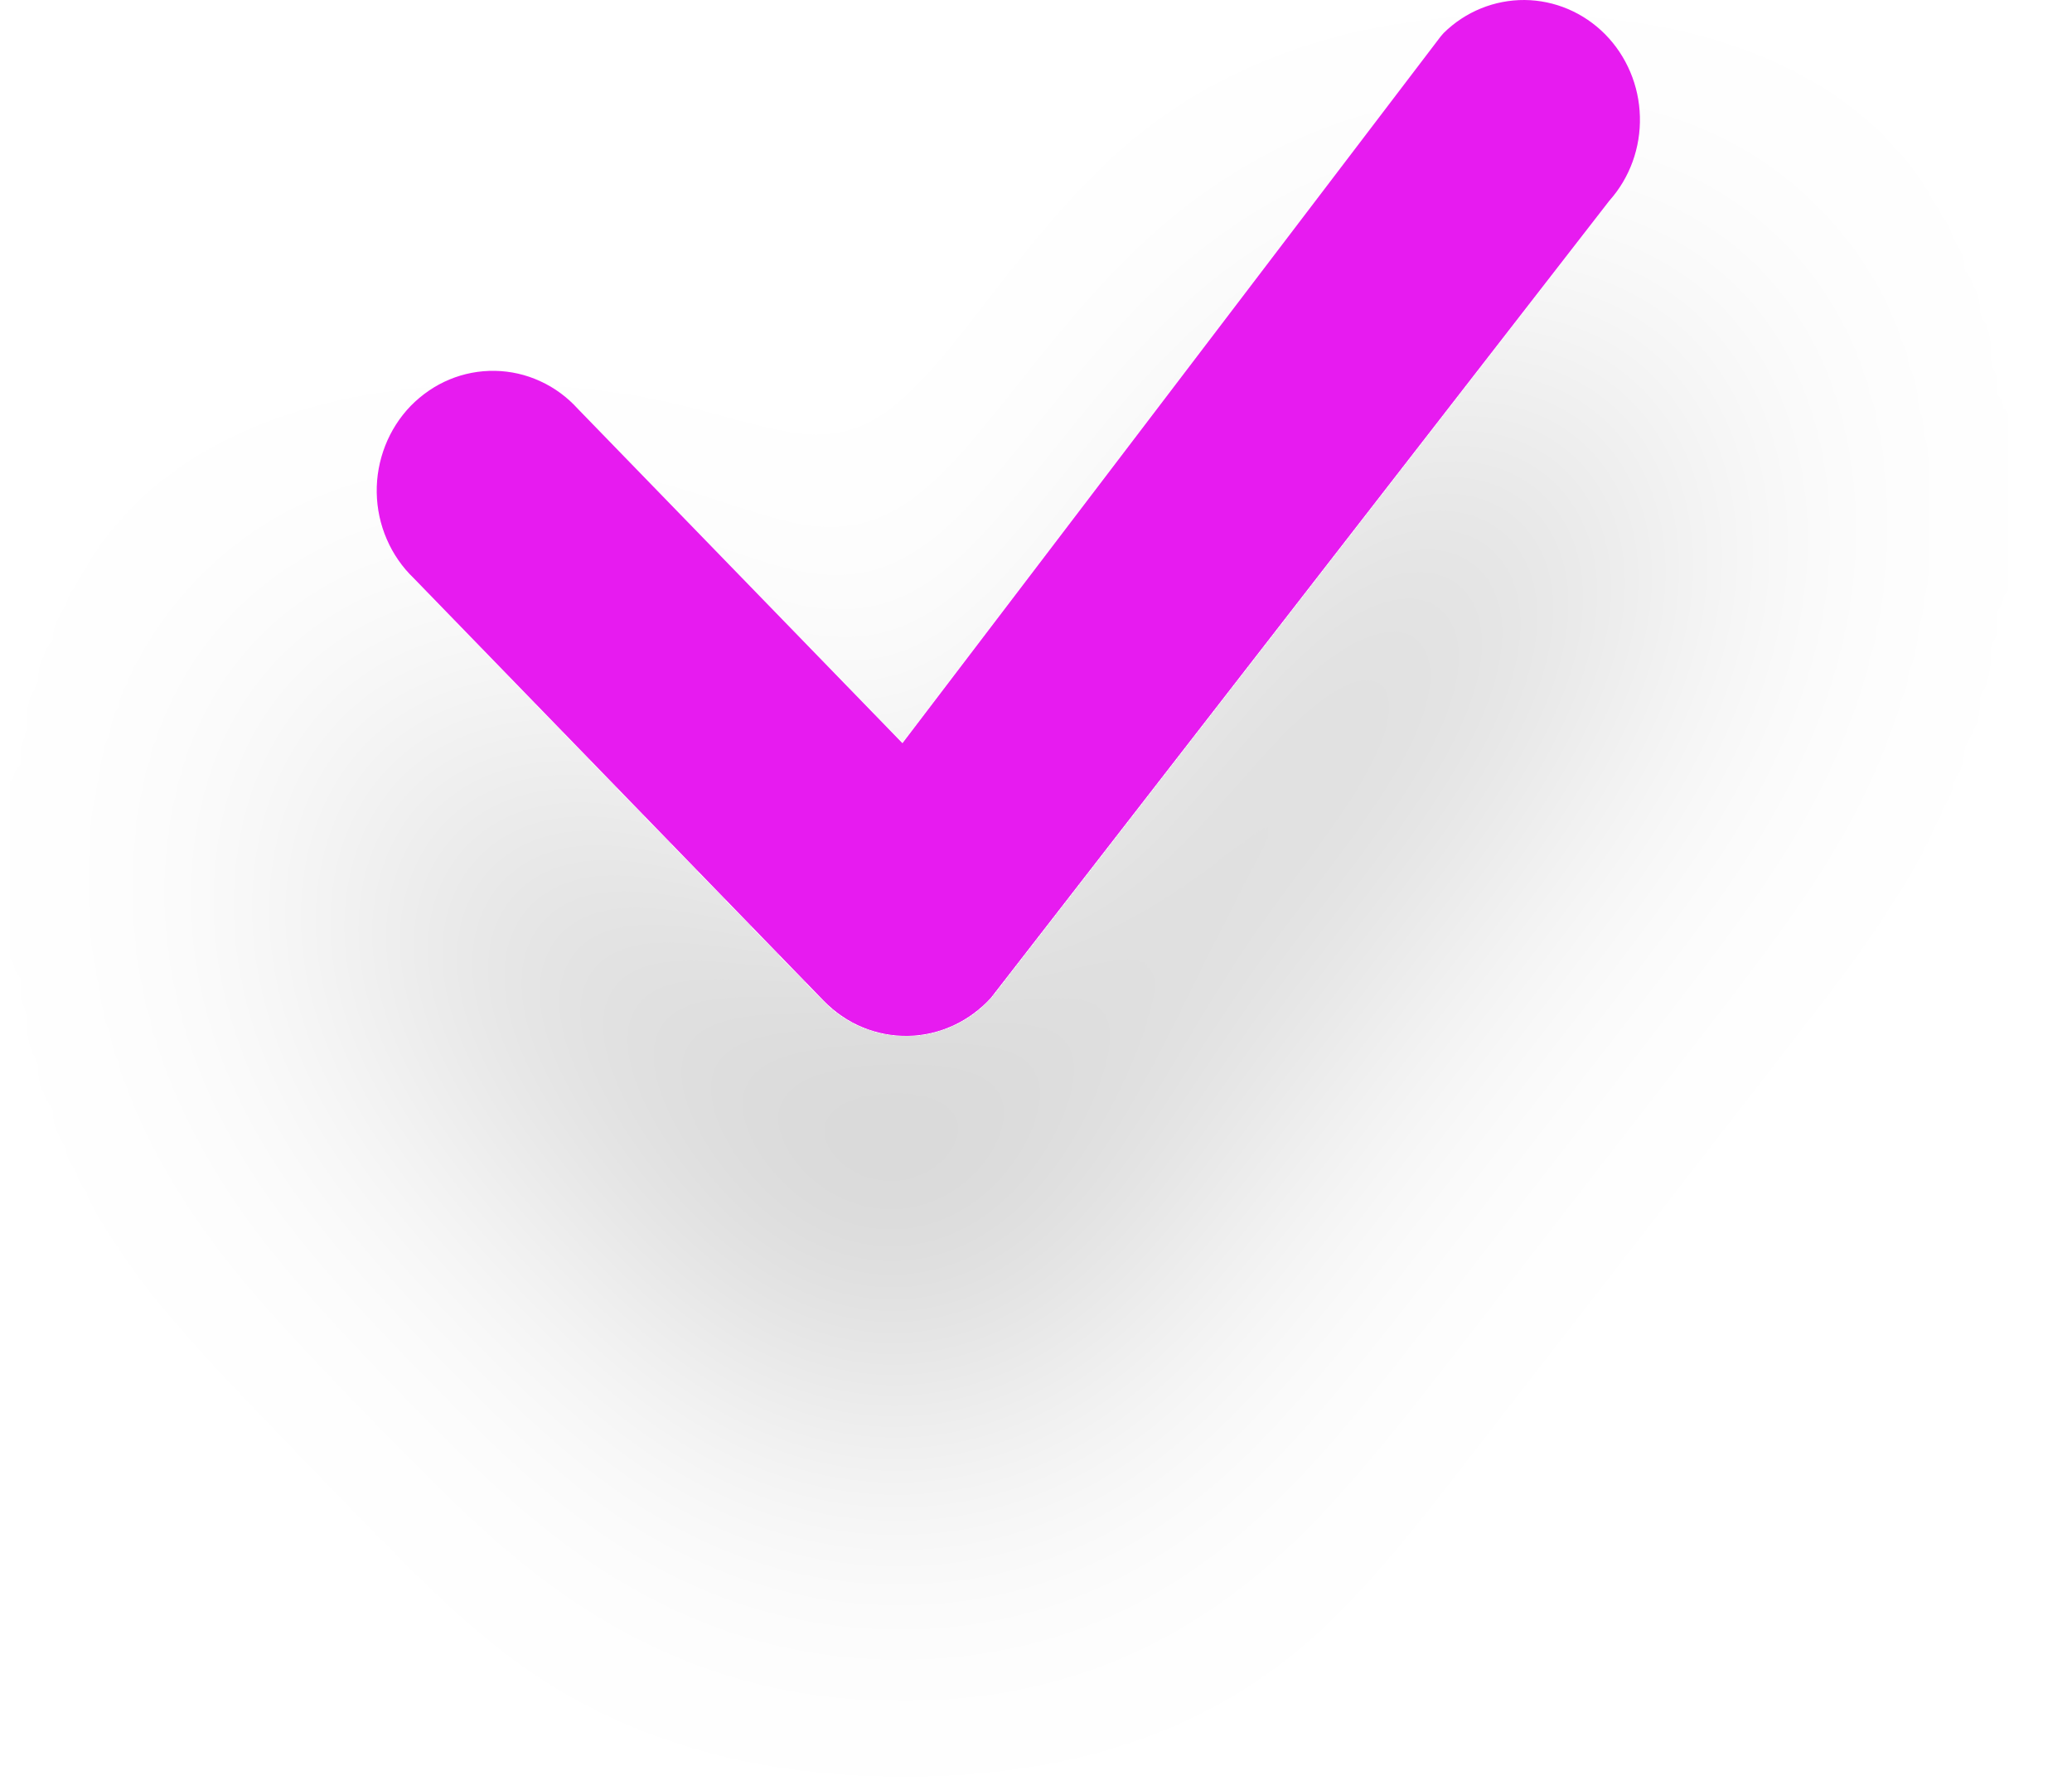
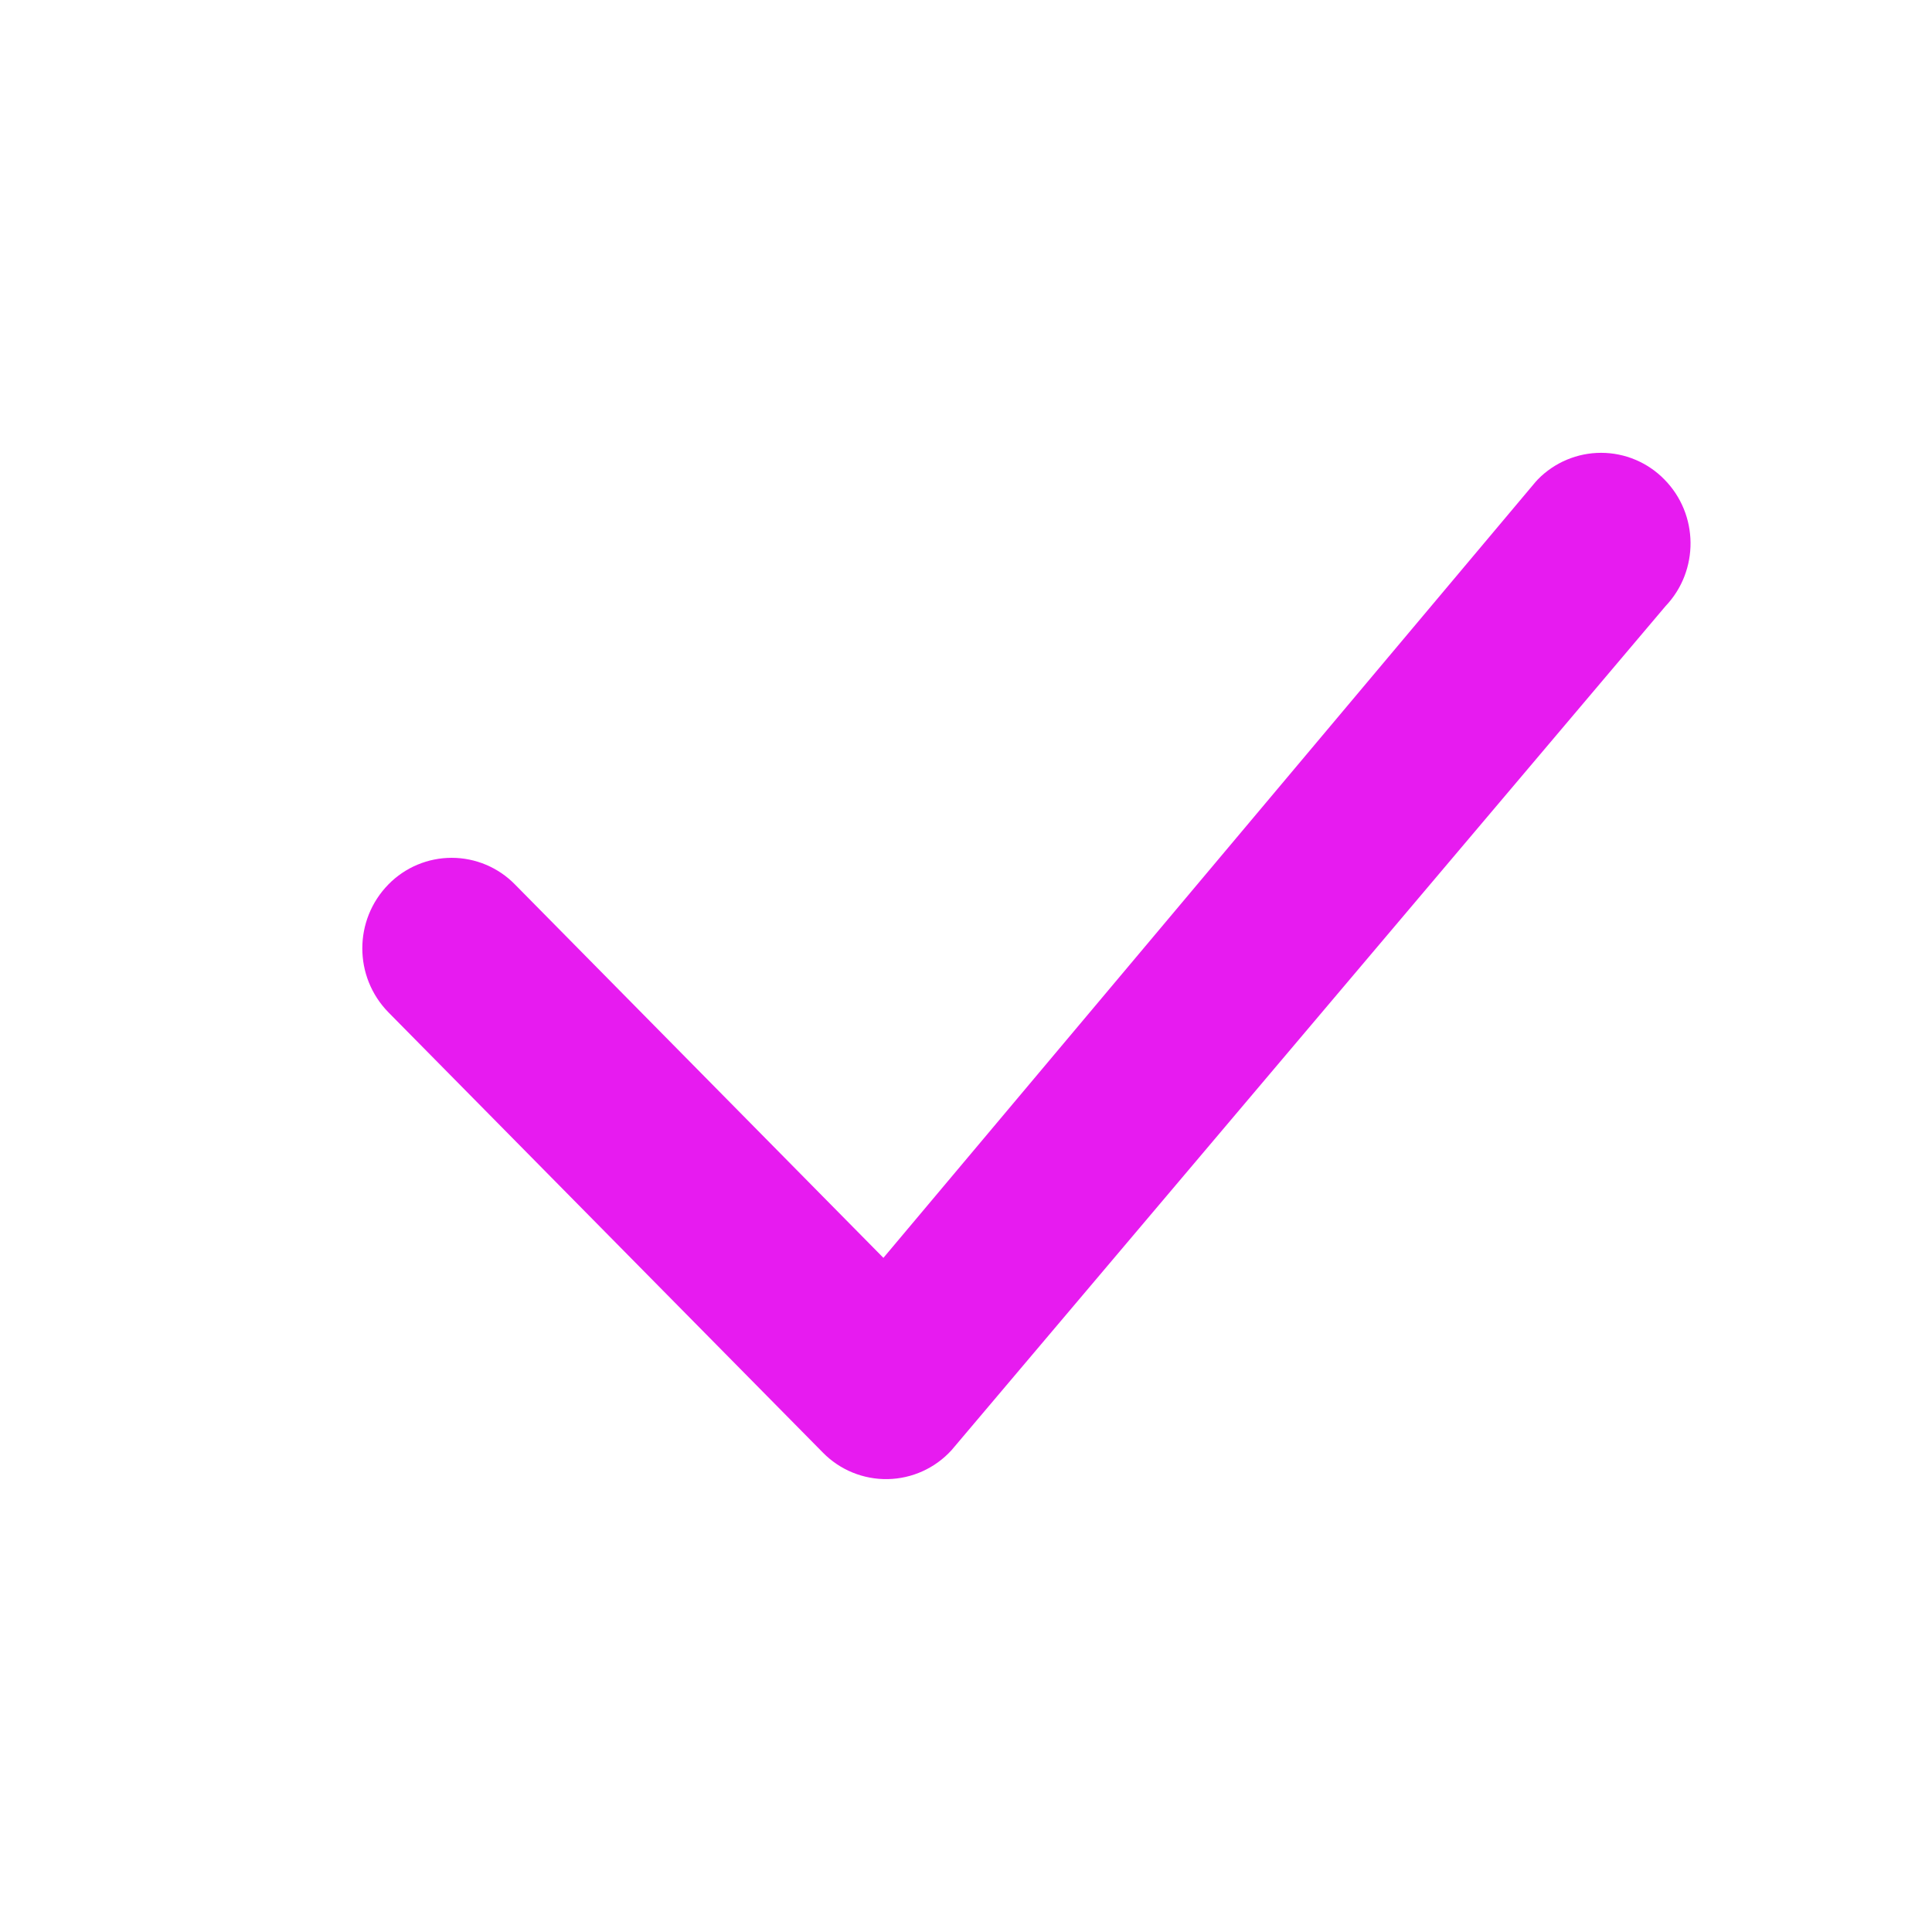
- <svg xmlns="http://www.w3.org/2000/svg" width="22" height="19" viewBox="0 0 22 19" fill="none">
-   <g filter="url(#filter0_d_56_20)">
-     <path d="M15.328 0.351C15.559 0.123 15.868 -0.002 16.188 3.64524e-05C16.508 0.003 16.814 0.133 17.043 0.364C17.271 0.595 17.404 0.909 17.412 1.238C17.421 1.568 17.305 1.888 17.088 2.131L10.523 10.594C10.41 10.719 10.274 10.819 10.123 10.889C9.971 10.959 9.808 10.997 9.642 11C9.476 11.003 9.311 10.972 9.157 10.908C9.003 10.844 8.864 10.748 8.746 10.627L4.393 6.14C4.272 6.024 4.174 5.883 4.107 5.727C4.039 5.571 4.003 5.403 4 5.232C3.997 5.061 4.028 4.892 4.09 4.733C4.152 4.575 4.244 4.431 4.361 4.31C4.479 4.19 4.618 4.094 4.772 4.03C4.926 3.966 5.09 3.935 5.256 3.938C5.421 3.941 5.585 3.978 5.736 4.048C5.888 4.117 6.024 4.218 6.137 4.343L9.582 7.892L15.296 0.388L15.328 0.351Z" fill="#E71BF0" />
-   </g>
-   <defs>
-     <filter id="filter0_d_56_20" x="0" y="0" width="21.413" height="19" filterUnits="userSpaceOnUse" color-interpolation-filters="sRGB">
-       <feFlood flood-opacity="0" result="BackgroundImageFix" />
-       <feColorMatrix in="SourceAlpha" type="matrix" values="0 0 0 0 0 0 0 0 0 0 0 0 0 0 0 0 0 0 127 0" result="hardAlpha" />
-       <feOffset dy="4" />
-       <feGaussianBlur stdDeviation="2" />
-       <feComposite in2="hardAlpha" operator="out" />
-       <feColorMatrix type="matrix" values="0 0 0 0 0 0 0 0 0 0 0 0 0 0 0 0 0 0 0.25 0" />
-       <feBlend mode="normal" in2="BackgroundImageFix" result="effect1_dropShadow_56_20" />
-       <feBlend mode="normal" in="SourceGraphic" in2="effect1_dropShadow_56_20" result="shape" />
-     </filter>
-   </defs>
+ <svg xmlns="http://www.w3.org/2000/svg" width="16" height="16" fill="#e71bf0" class="bi bi-check-lg" viewBox="0 0 16 16">
+   <path d="M12.736 3.97a.733.733 0 0 1 1.047 0c.286.289.29.756.01 1.05L7.88 12.01a.733.733 0 0 1-1.065.02L3.217 8.384a.757.757 0 0 1 0-1.06.733.733 0 0 1 1.047 0l3.052 3.093 5.4-6.425z" />
</svg>
